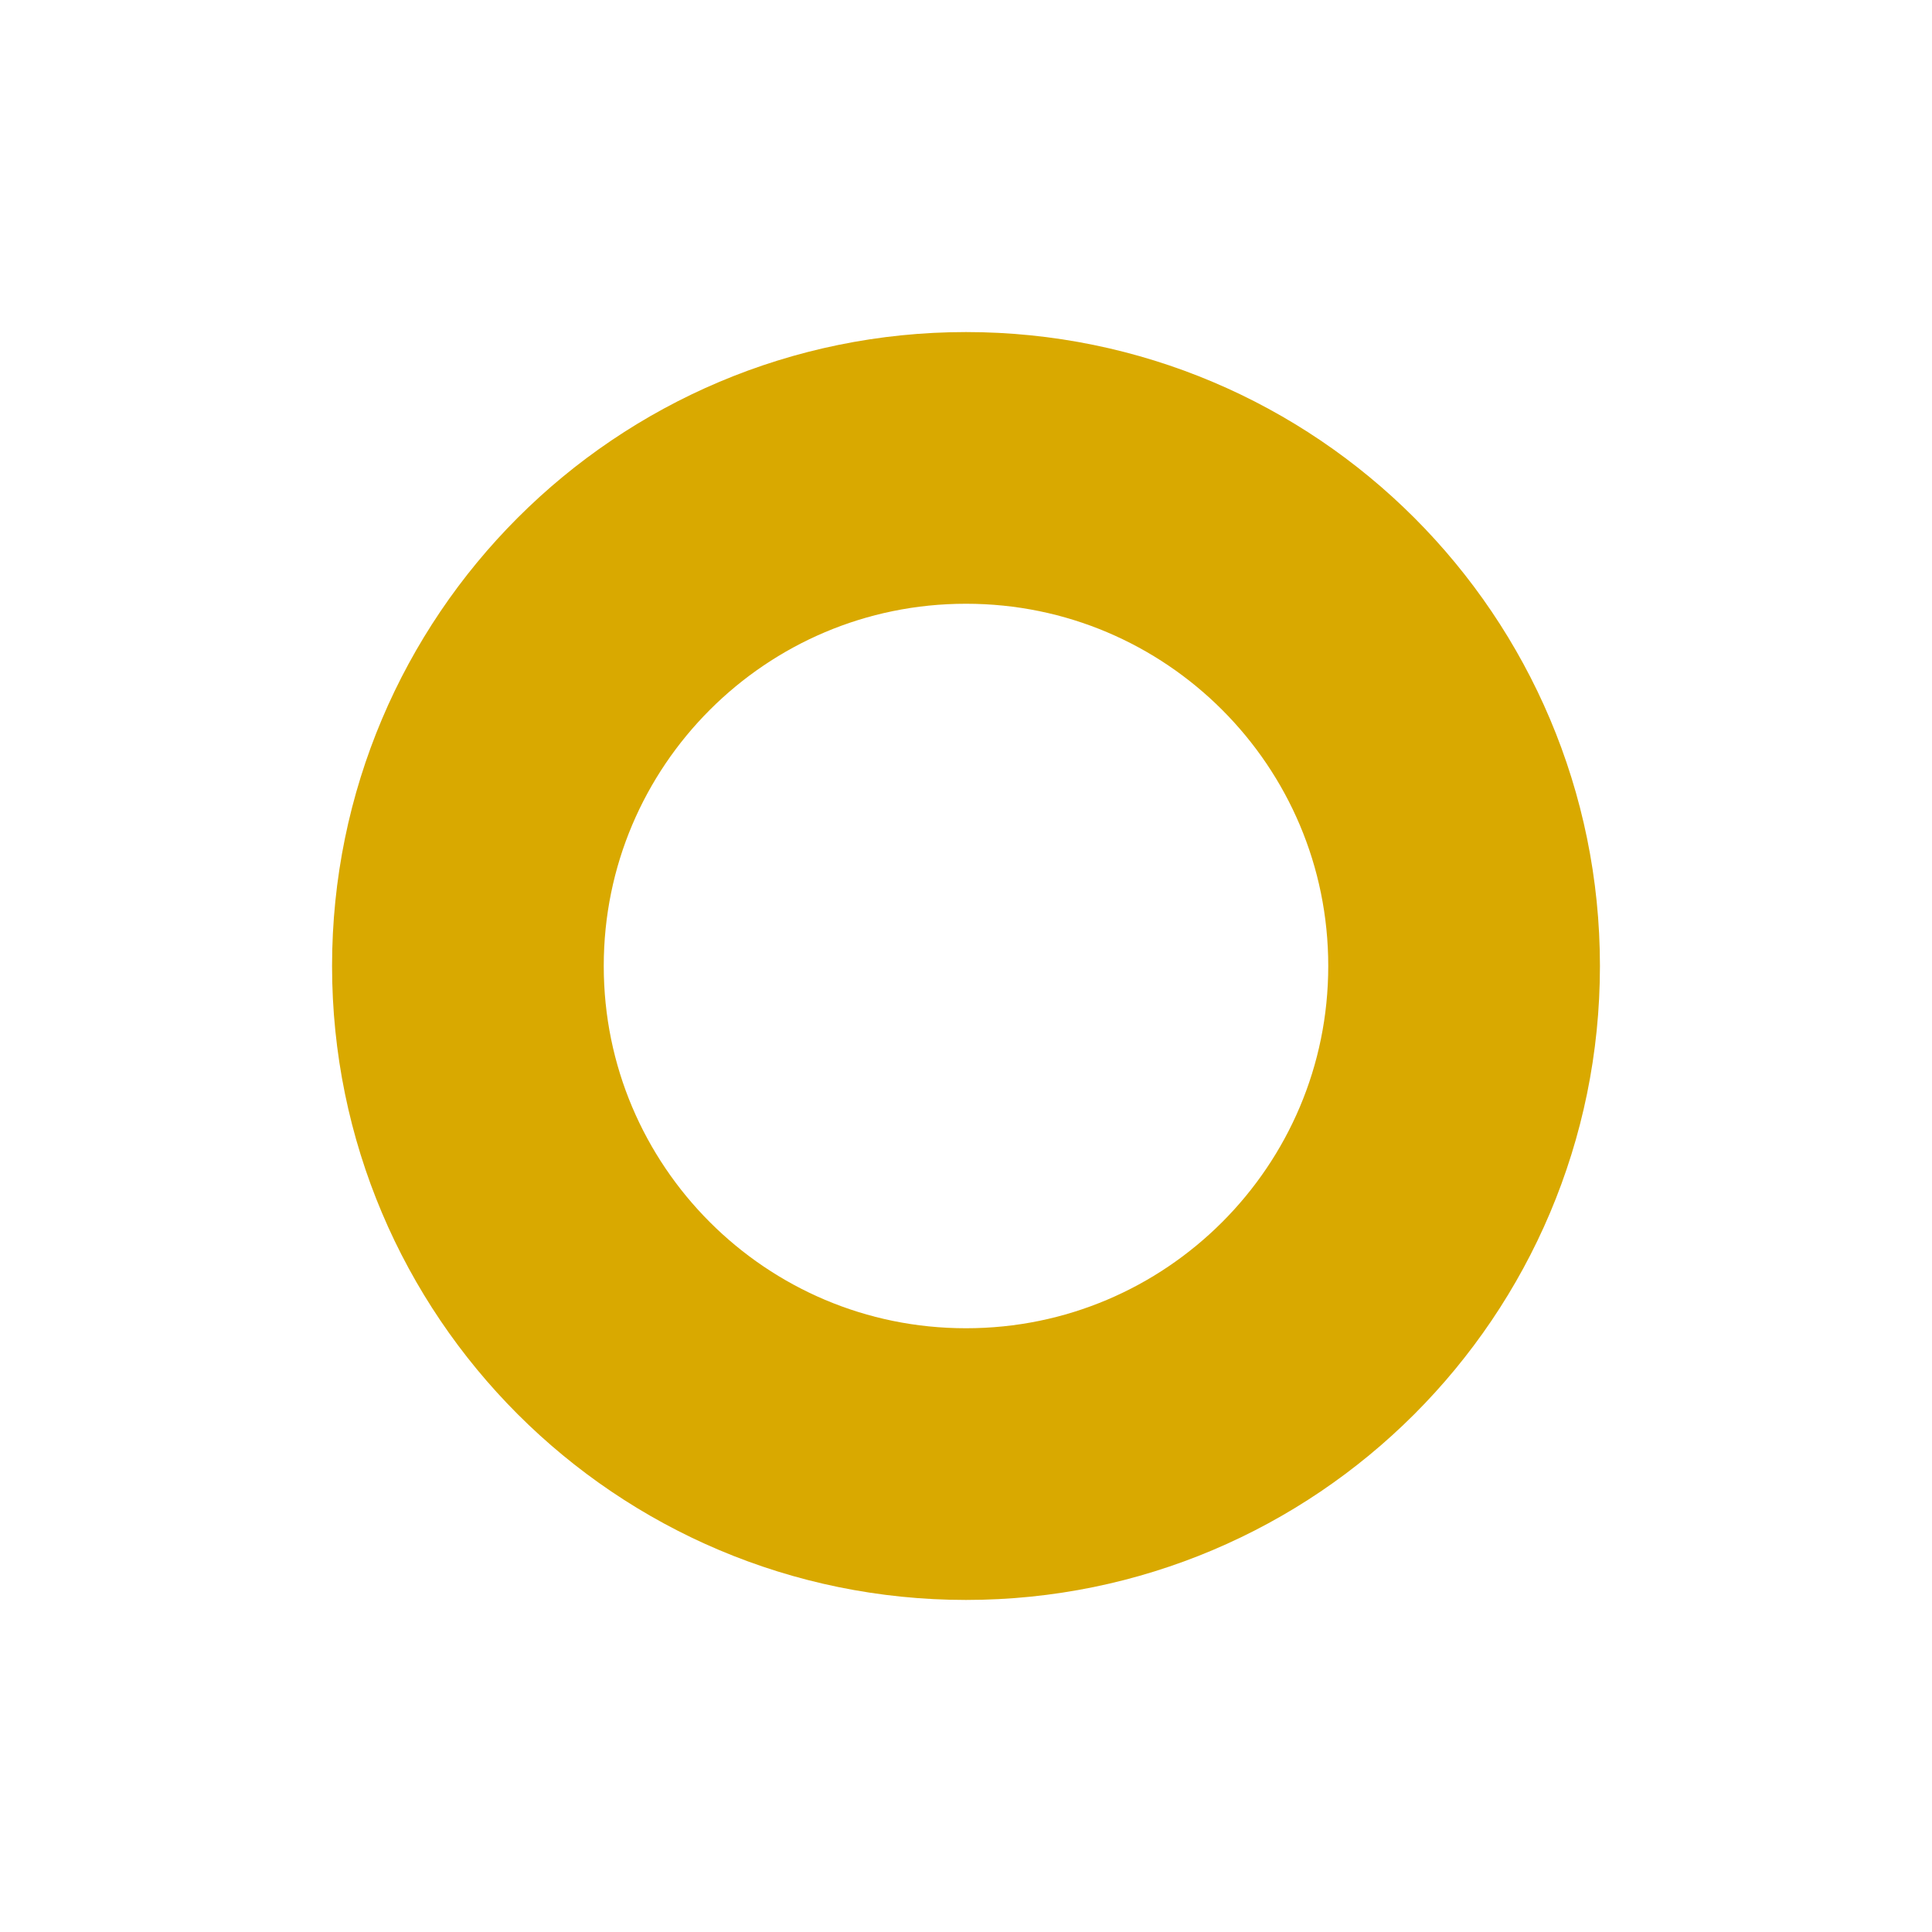
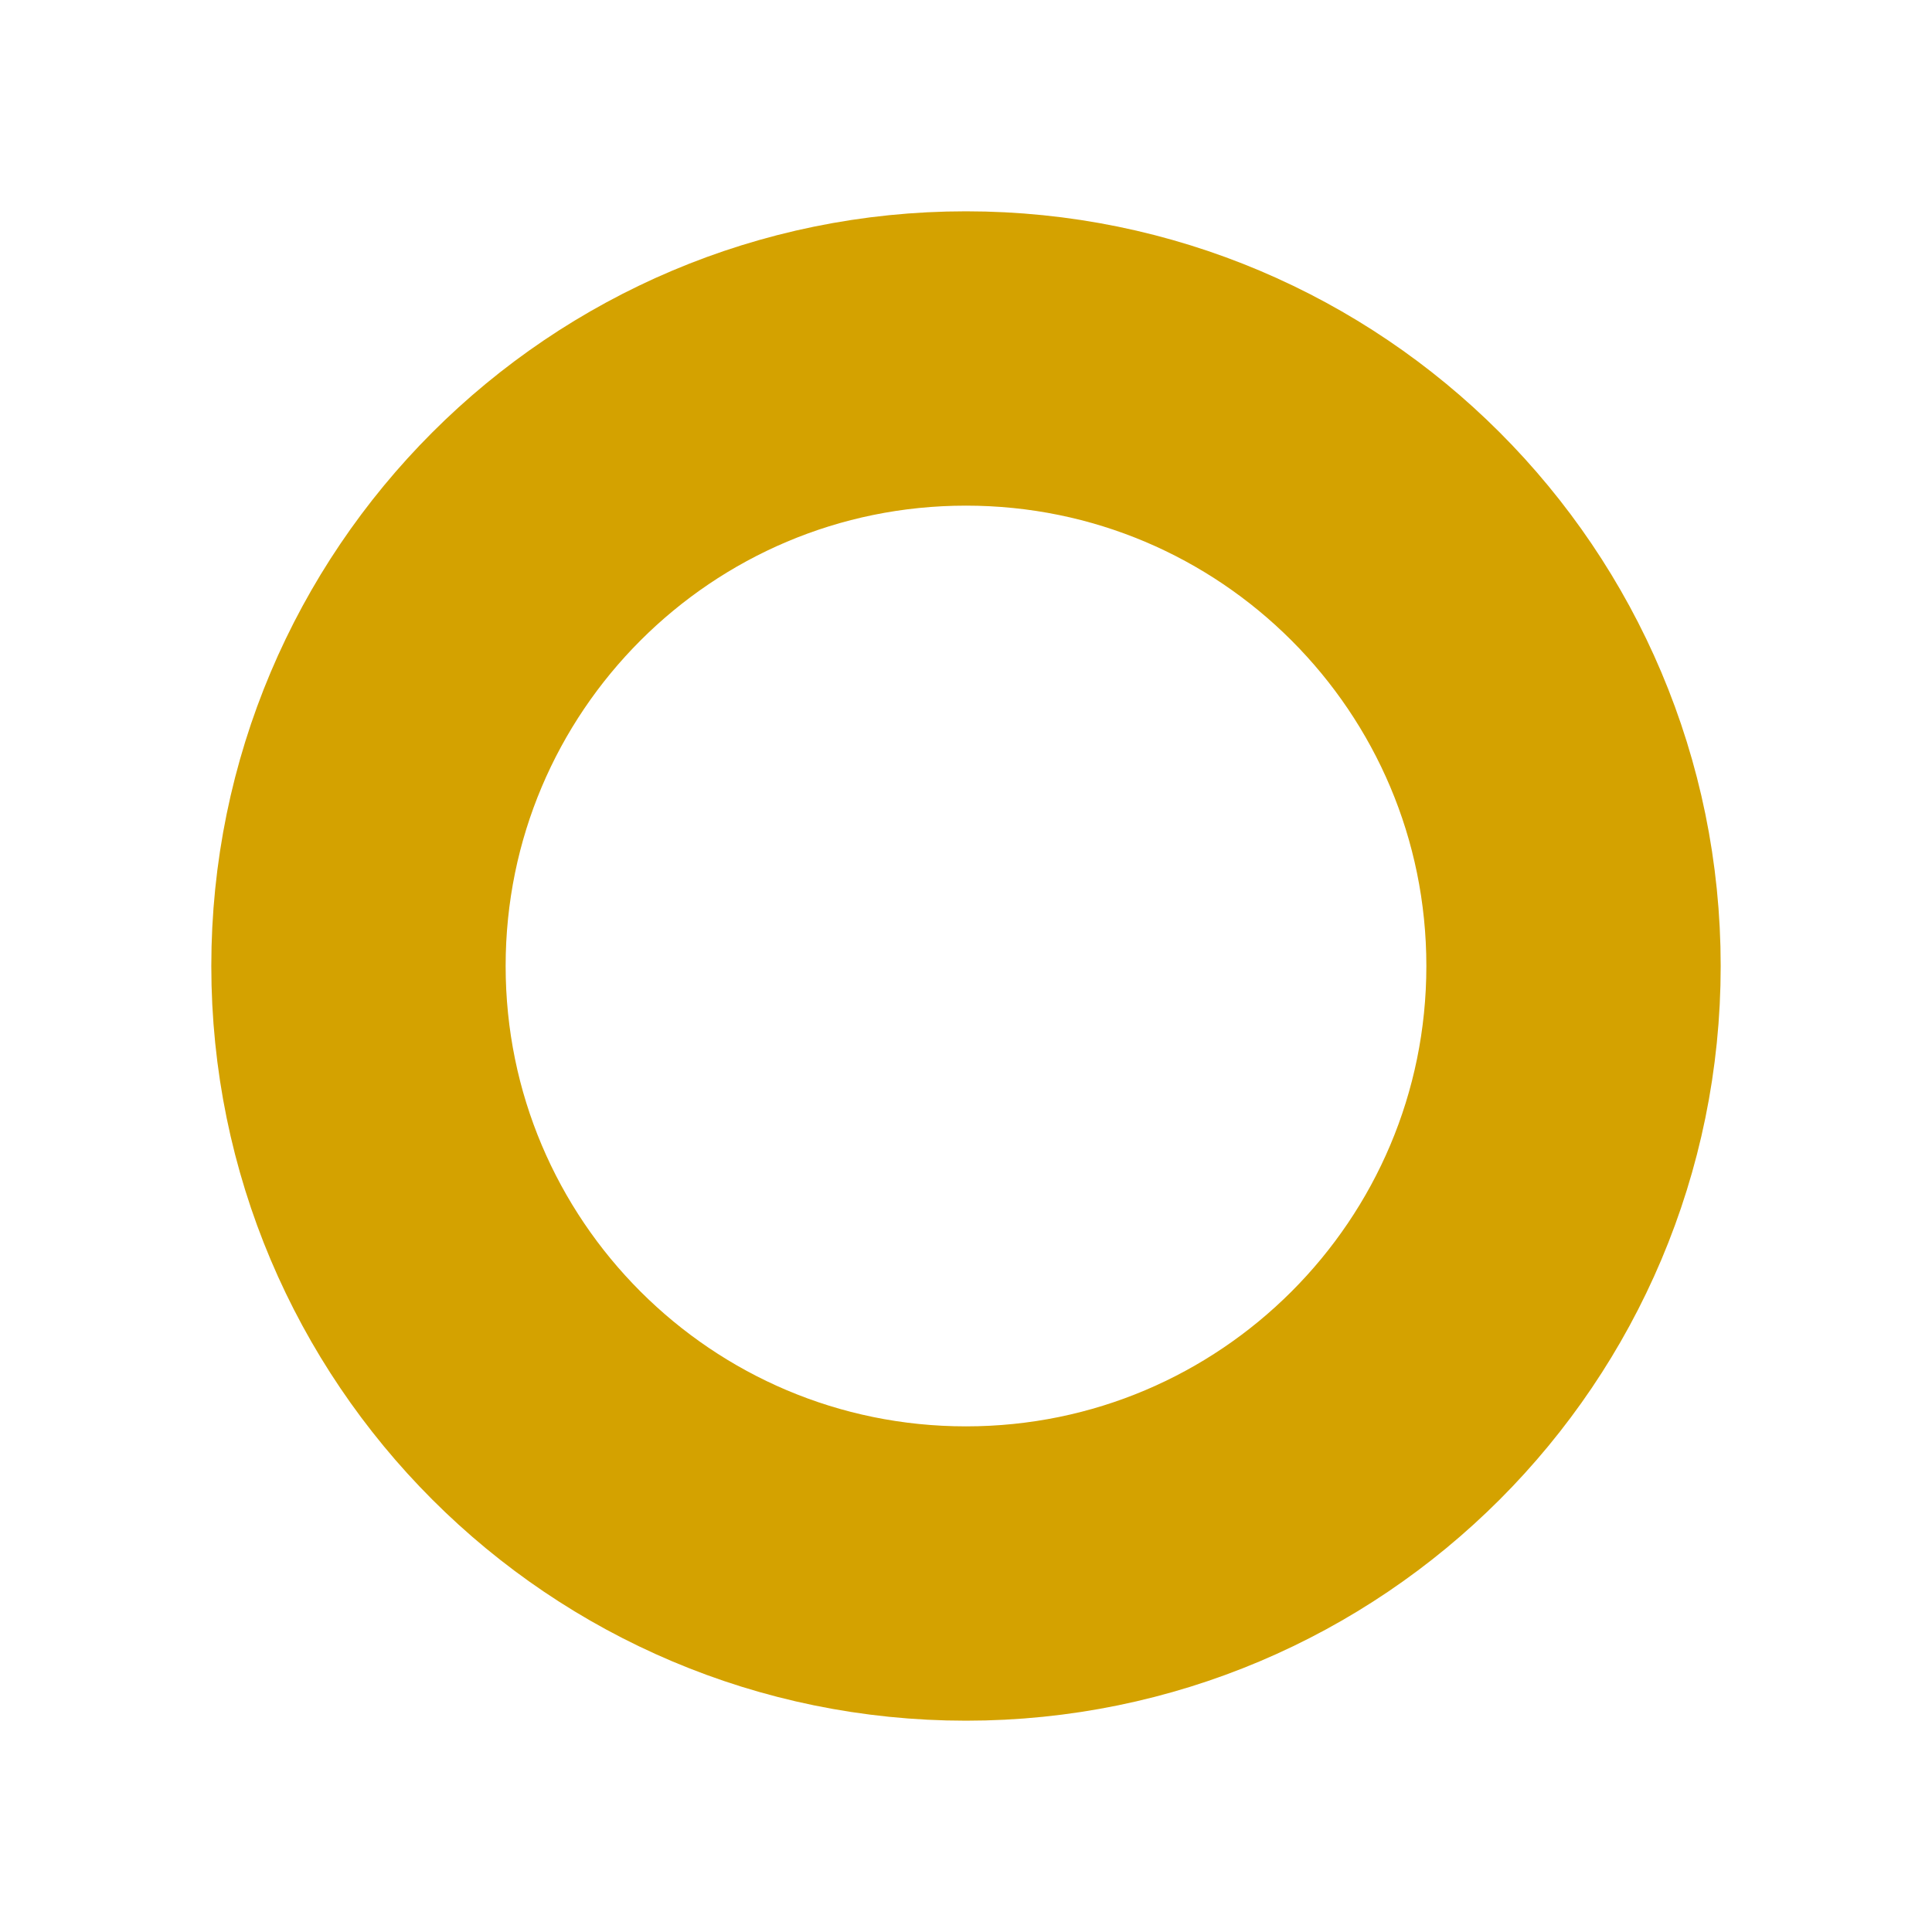
<svg xmlns="http://www.w3.org/2000/svg" viewBox="0 0 512 512" width="512" height="512">
  <rect width="512" height="512" fill="#fff" />
-   <circle cx="256" cy="256" r="132" fill="none" stroke="#d9a900" stroke-width="72" />
+   <circle cx="256" cy="256" r="161" fill="none" stroke="#d4a200" stroke-width="78" />
</svg>
